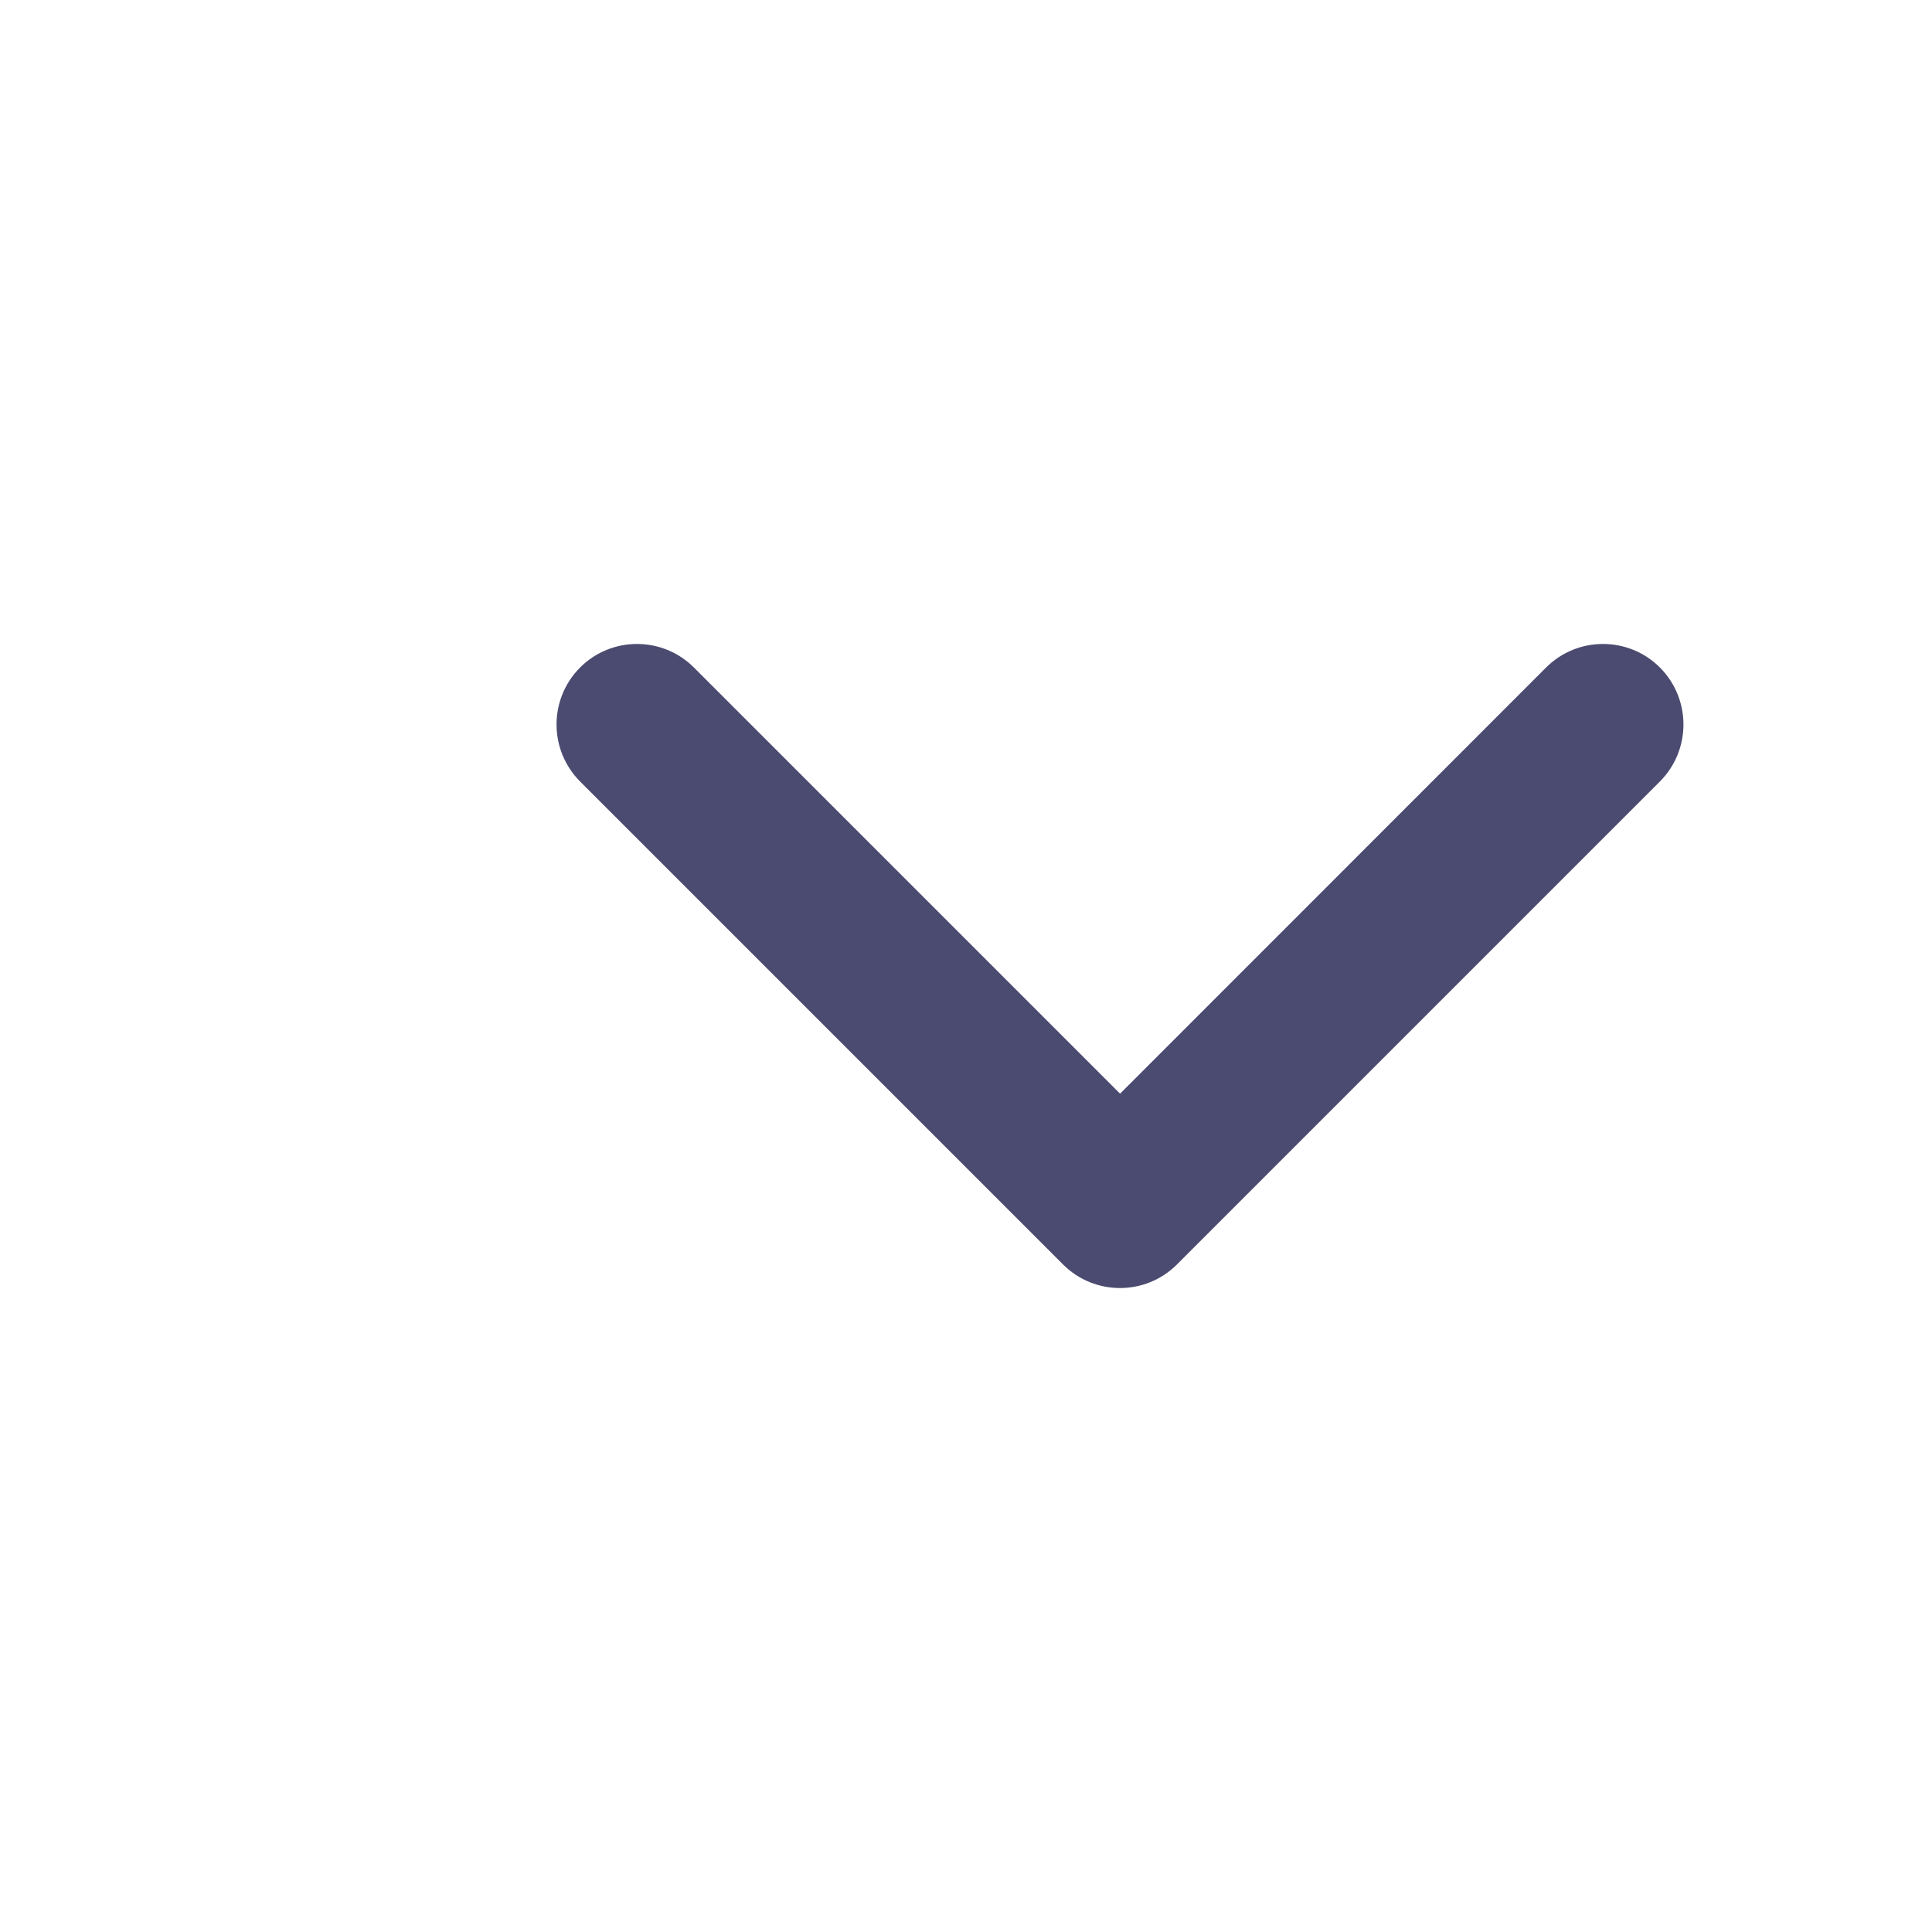
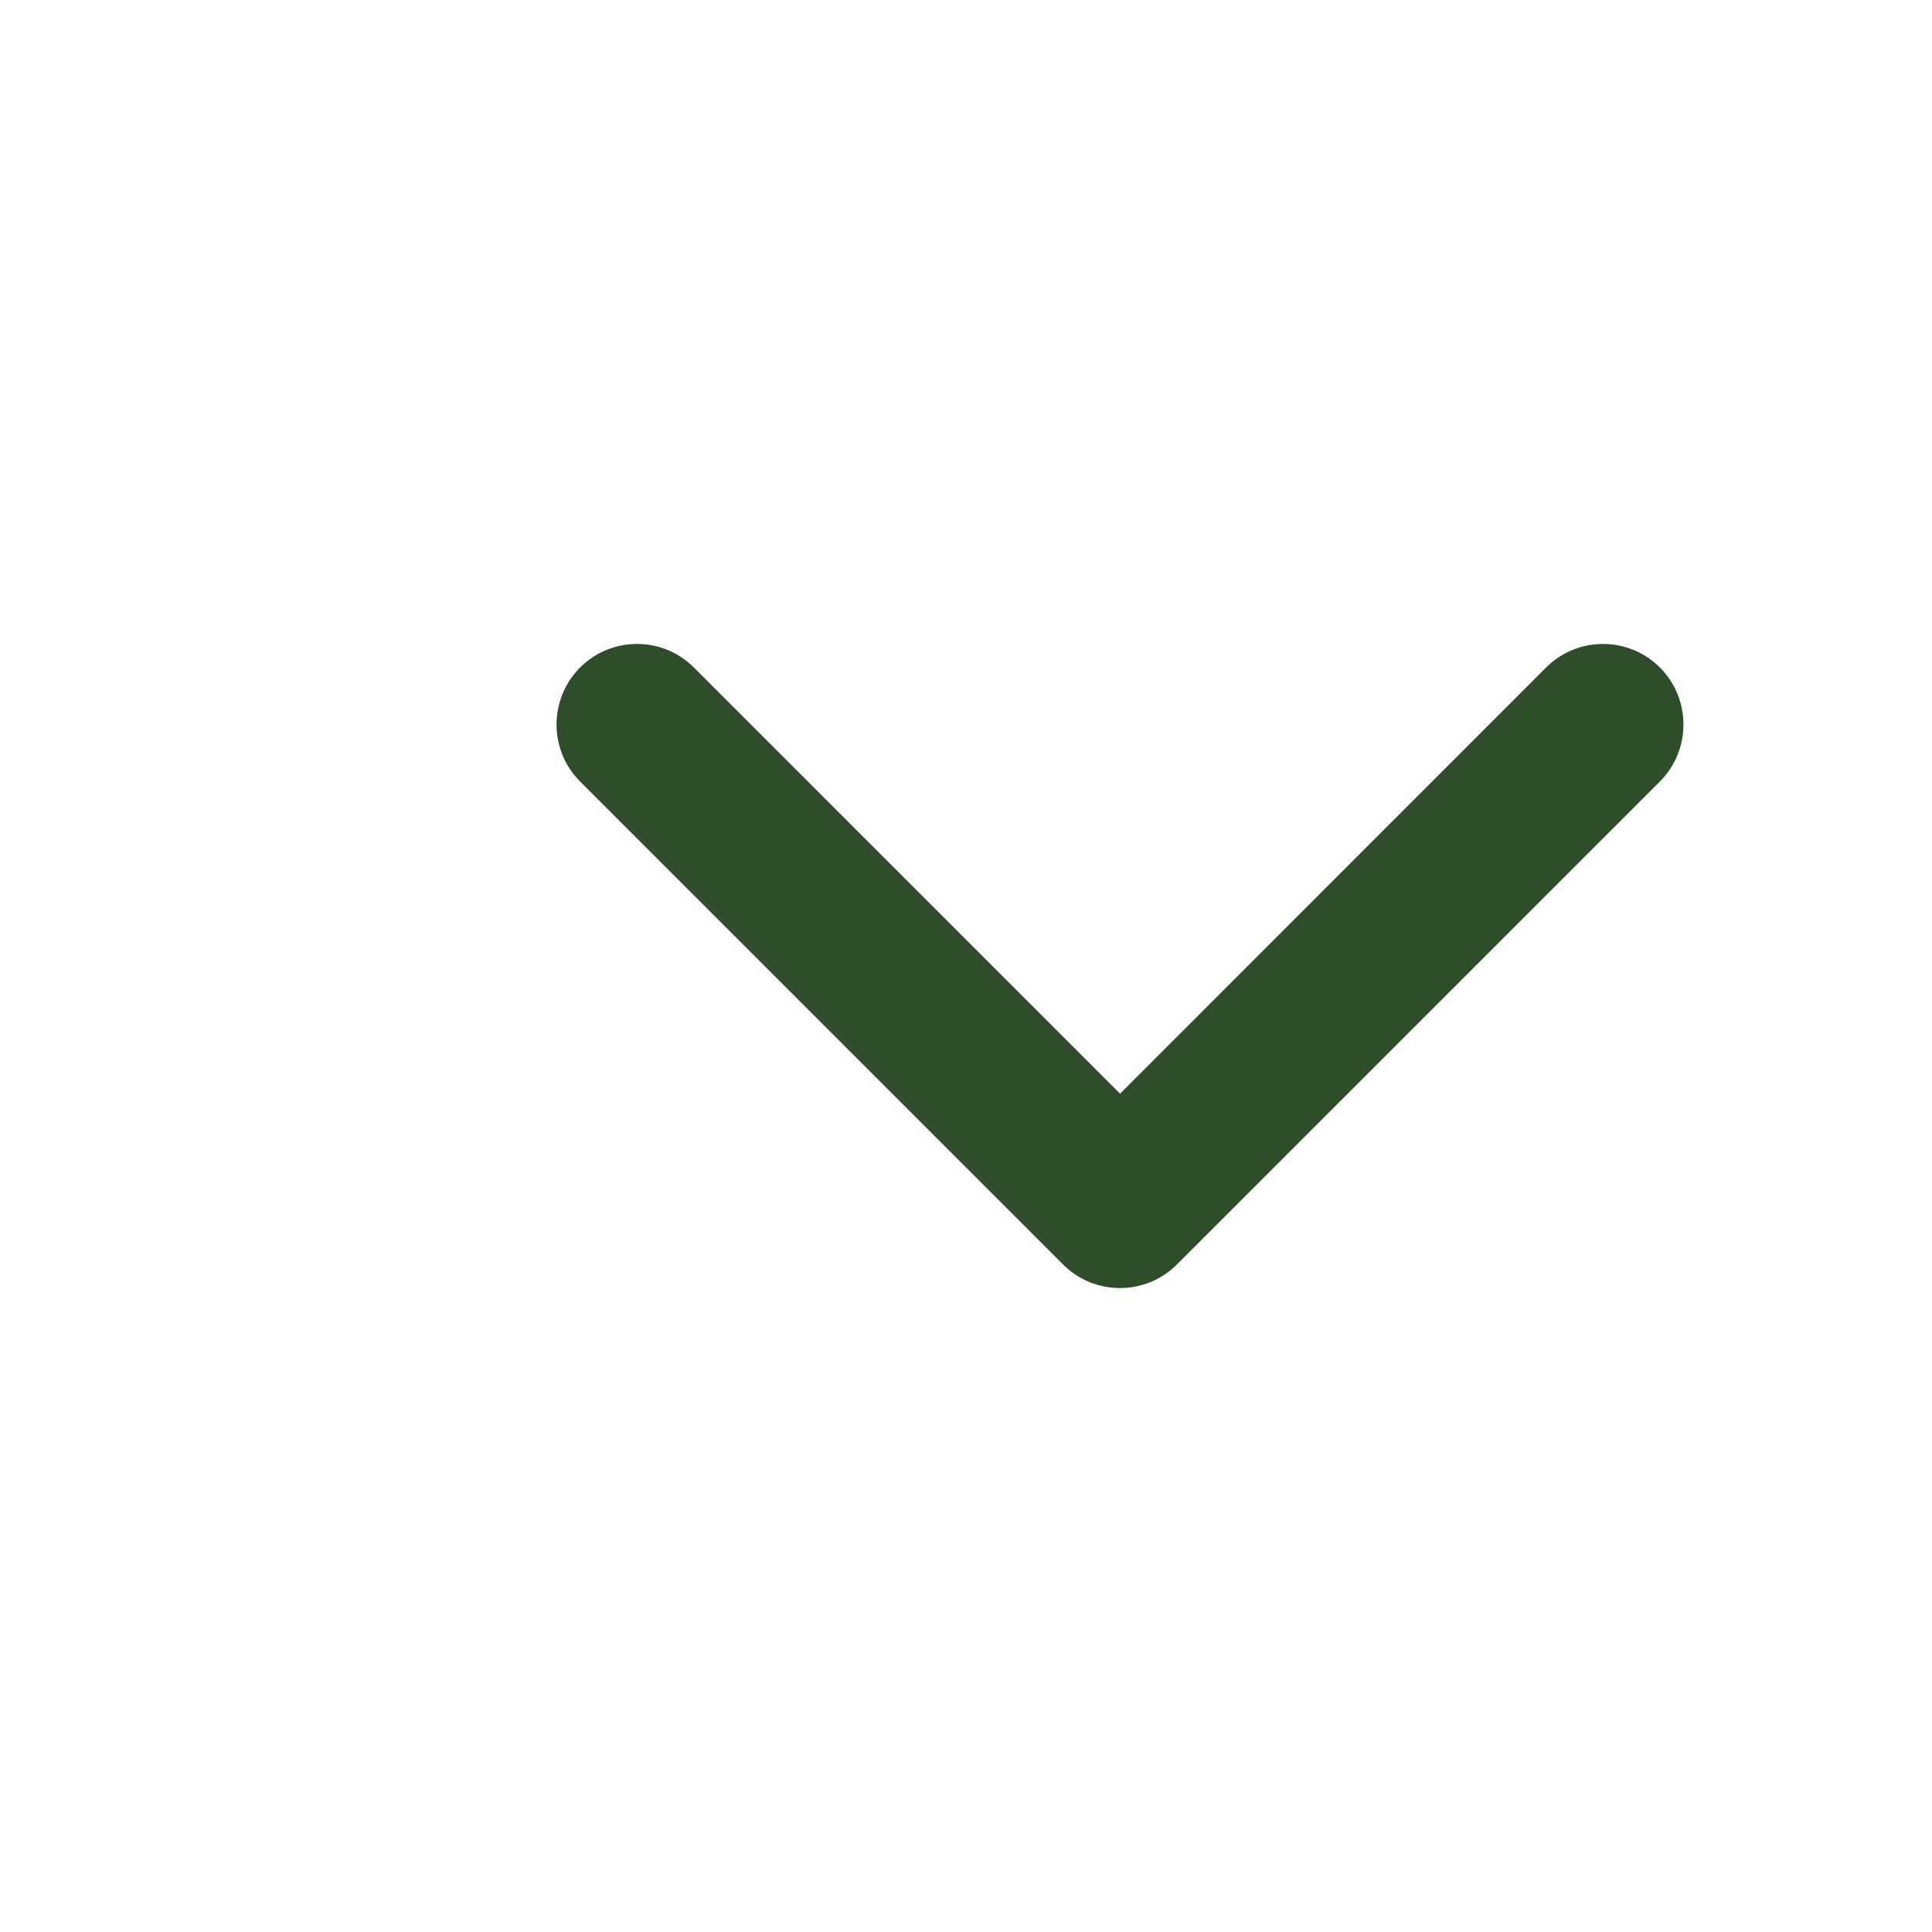
<svg xmlns="http://www.w3.org/2000/svg" width="12" height="12" viewBox="0 0 12 12">
-   <path d="M3.603 4.146C3.408 4.342 3.408 4.658 3.603 4.854L6.603 7.854C6.798 8.049 7.115 8.049 7.31 7.854L10.31 4.854C10.505 4.658 10.505 4.342 10.31 4.146C10.115 3.951 9.798 3.951 9.603 4.146L6.957 6.793L4.31 4.146C4.115 3.951 3.798 3.951 3.603 4.146Z" fill="#4b4b71" />
+   <path d="M3.603 4.146C3.408 4.342 3.408 4.658 3.603 4.854L6.603 7.854C6.798 8.049 7.115 8.049 7.31 7.854L10.31 4.854C10.505 4.658 10.505 4.342 10.31 4.146C10.115 3.951 9.798 3.951 9.603 4.146L6.957 6.793L4.31 4.146C4.115 3.951 3.798 3.951 3.603 4.146Z" fill="#2f4d2a" />
</svg>
